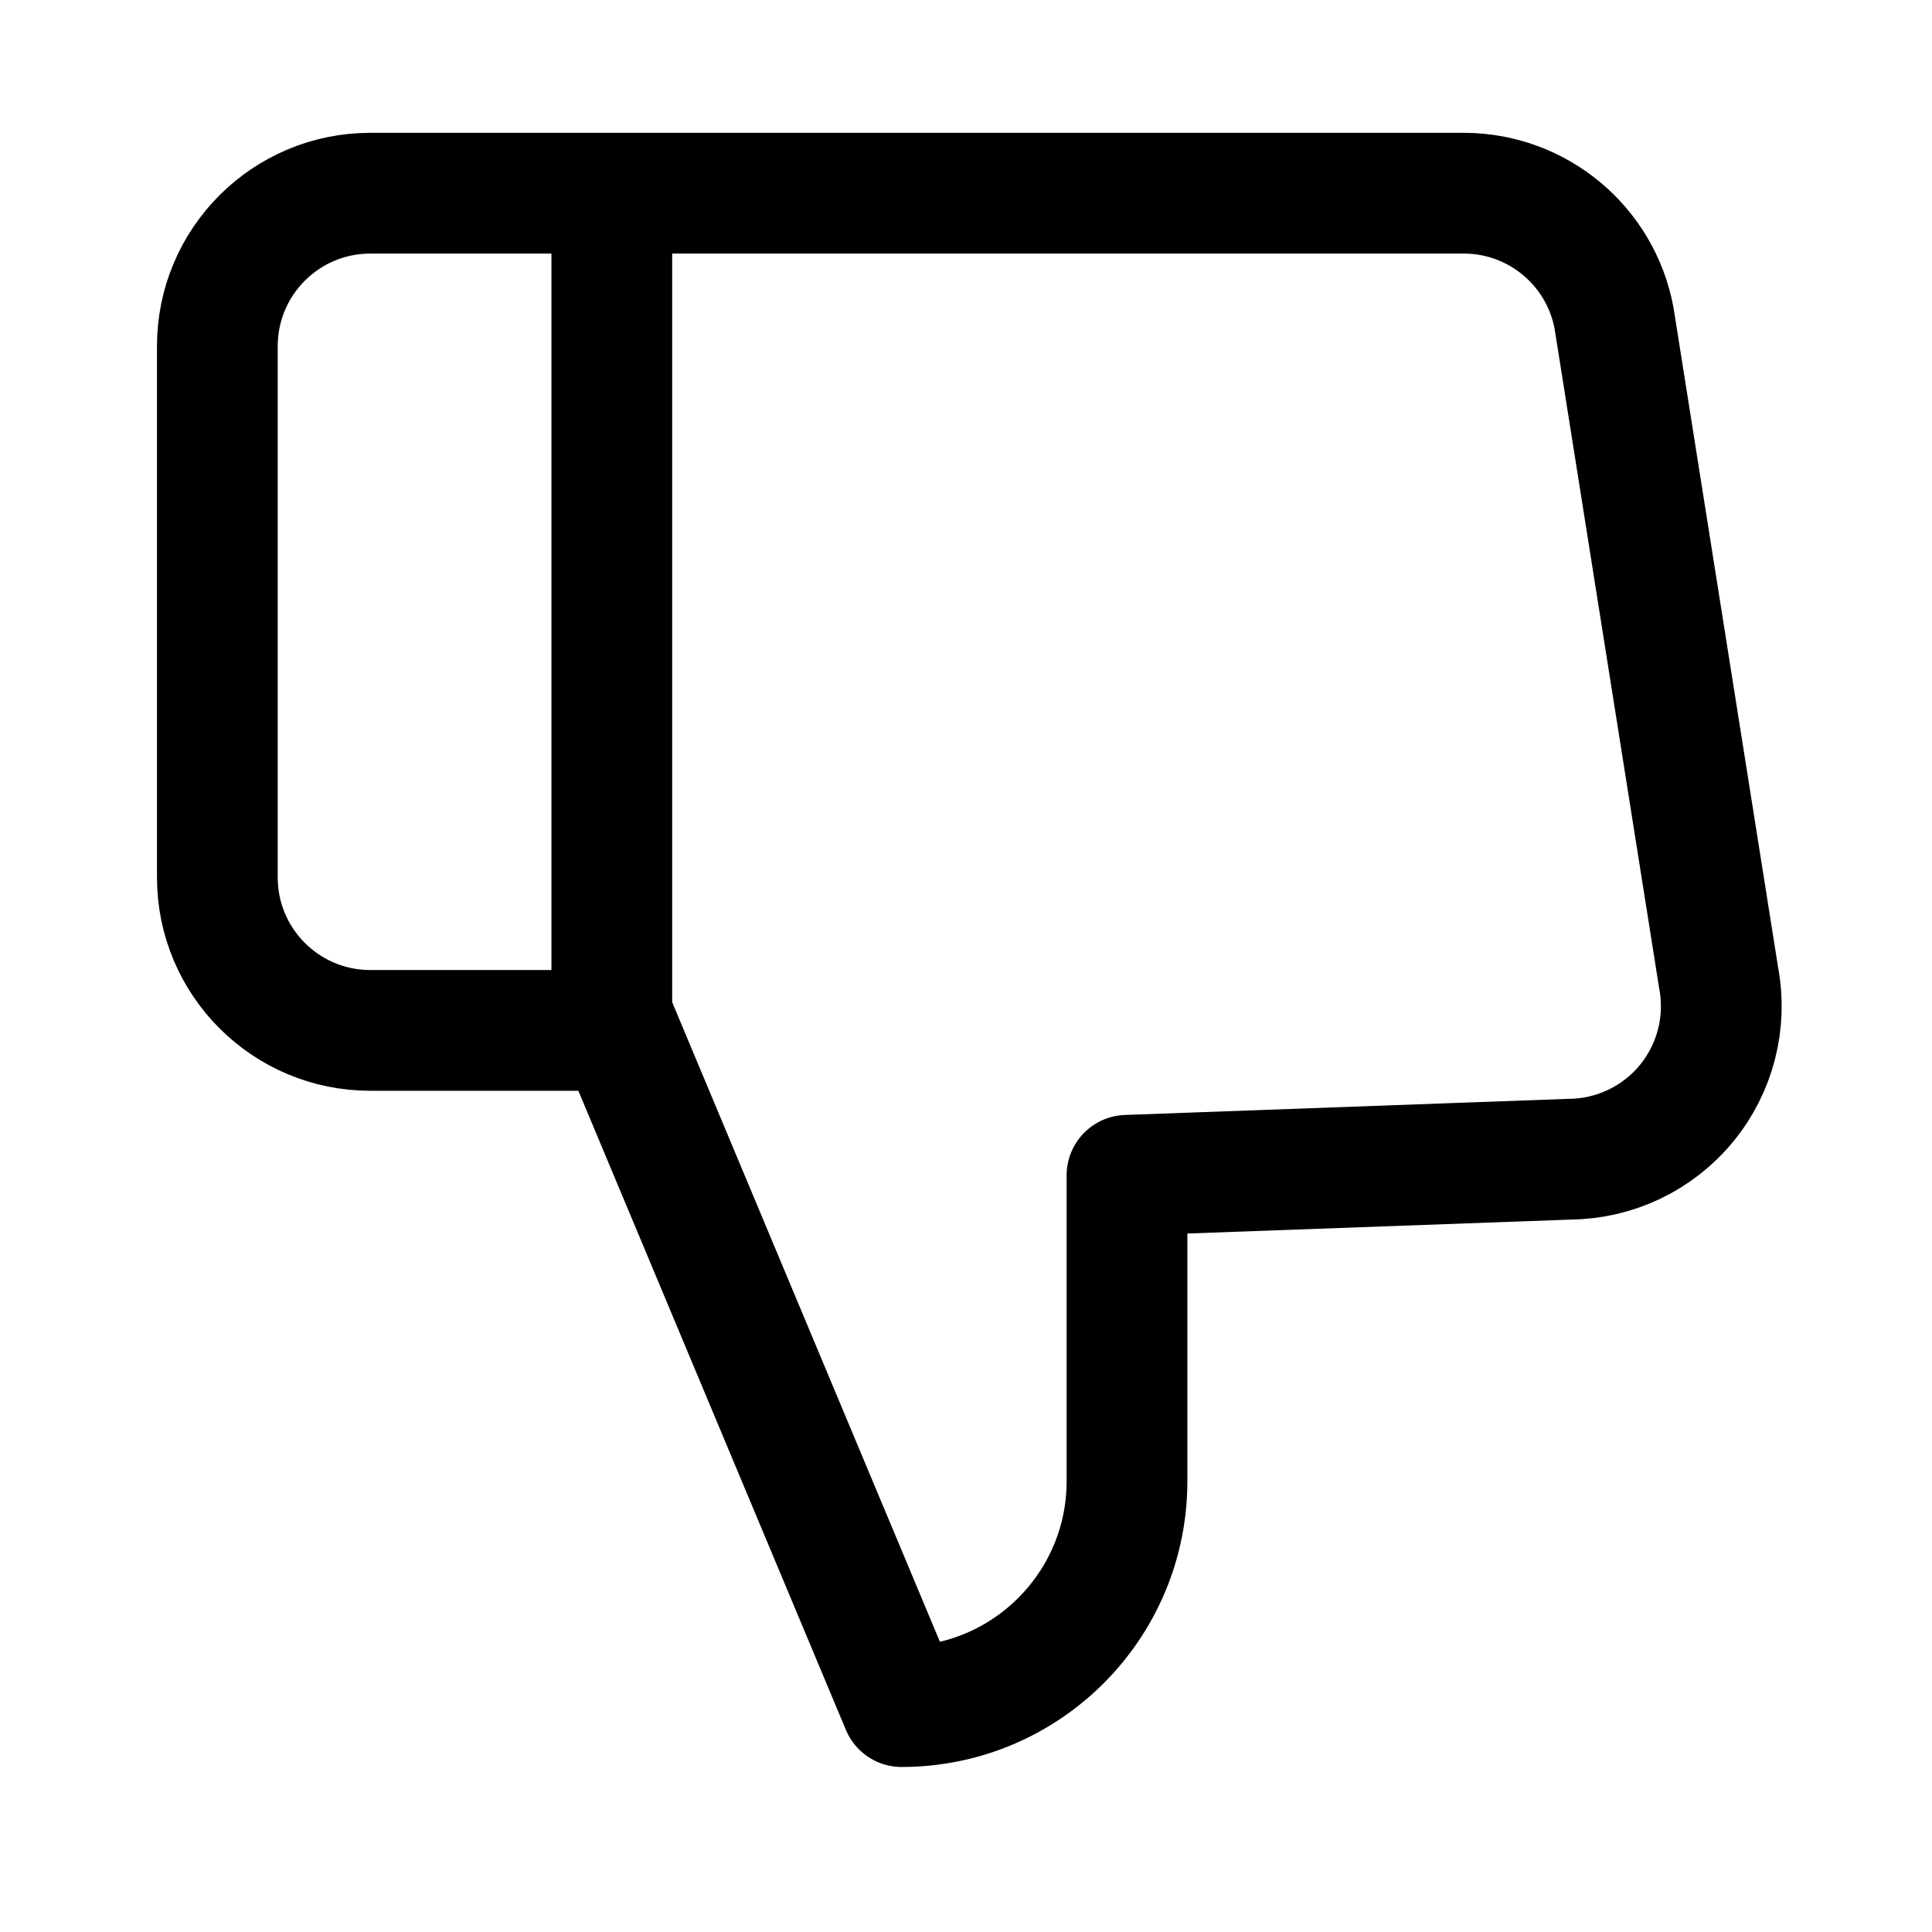
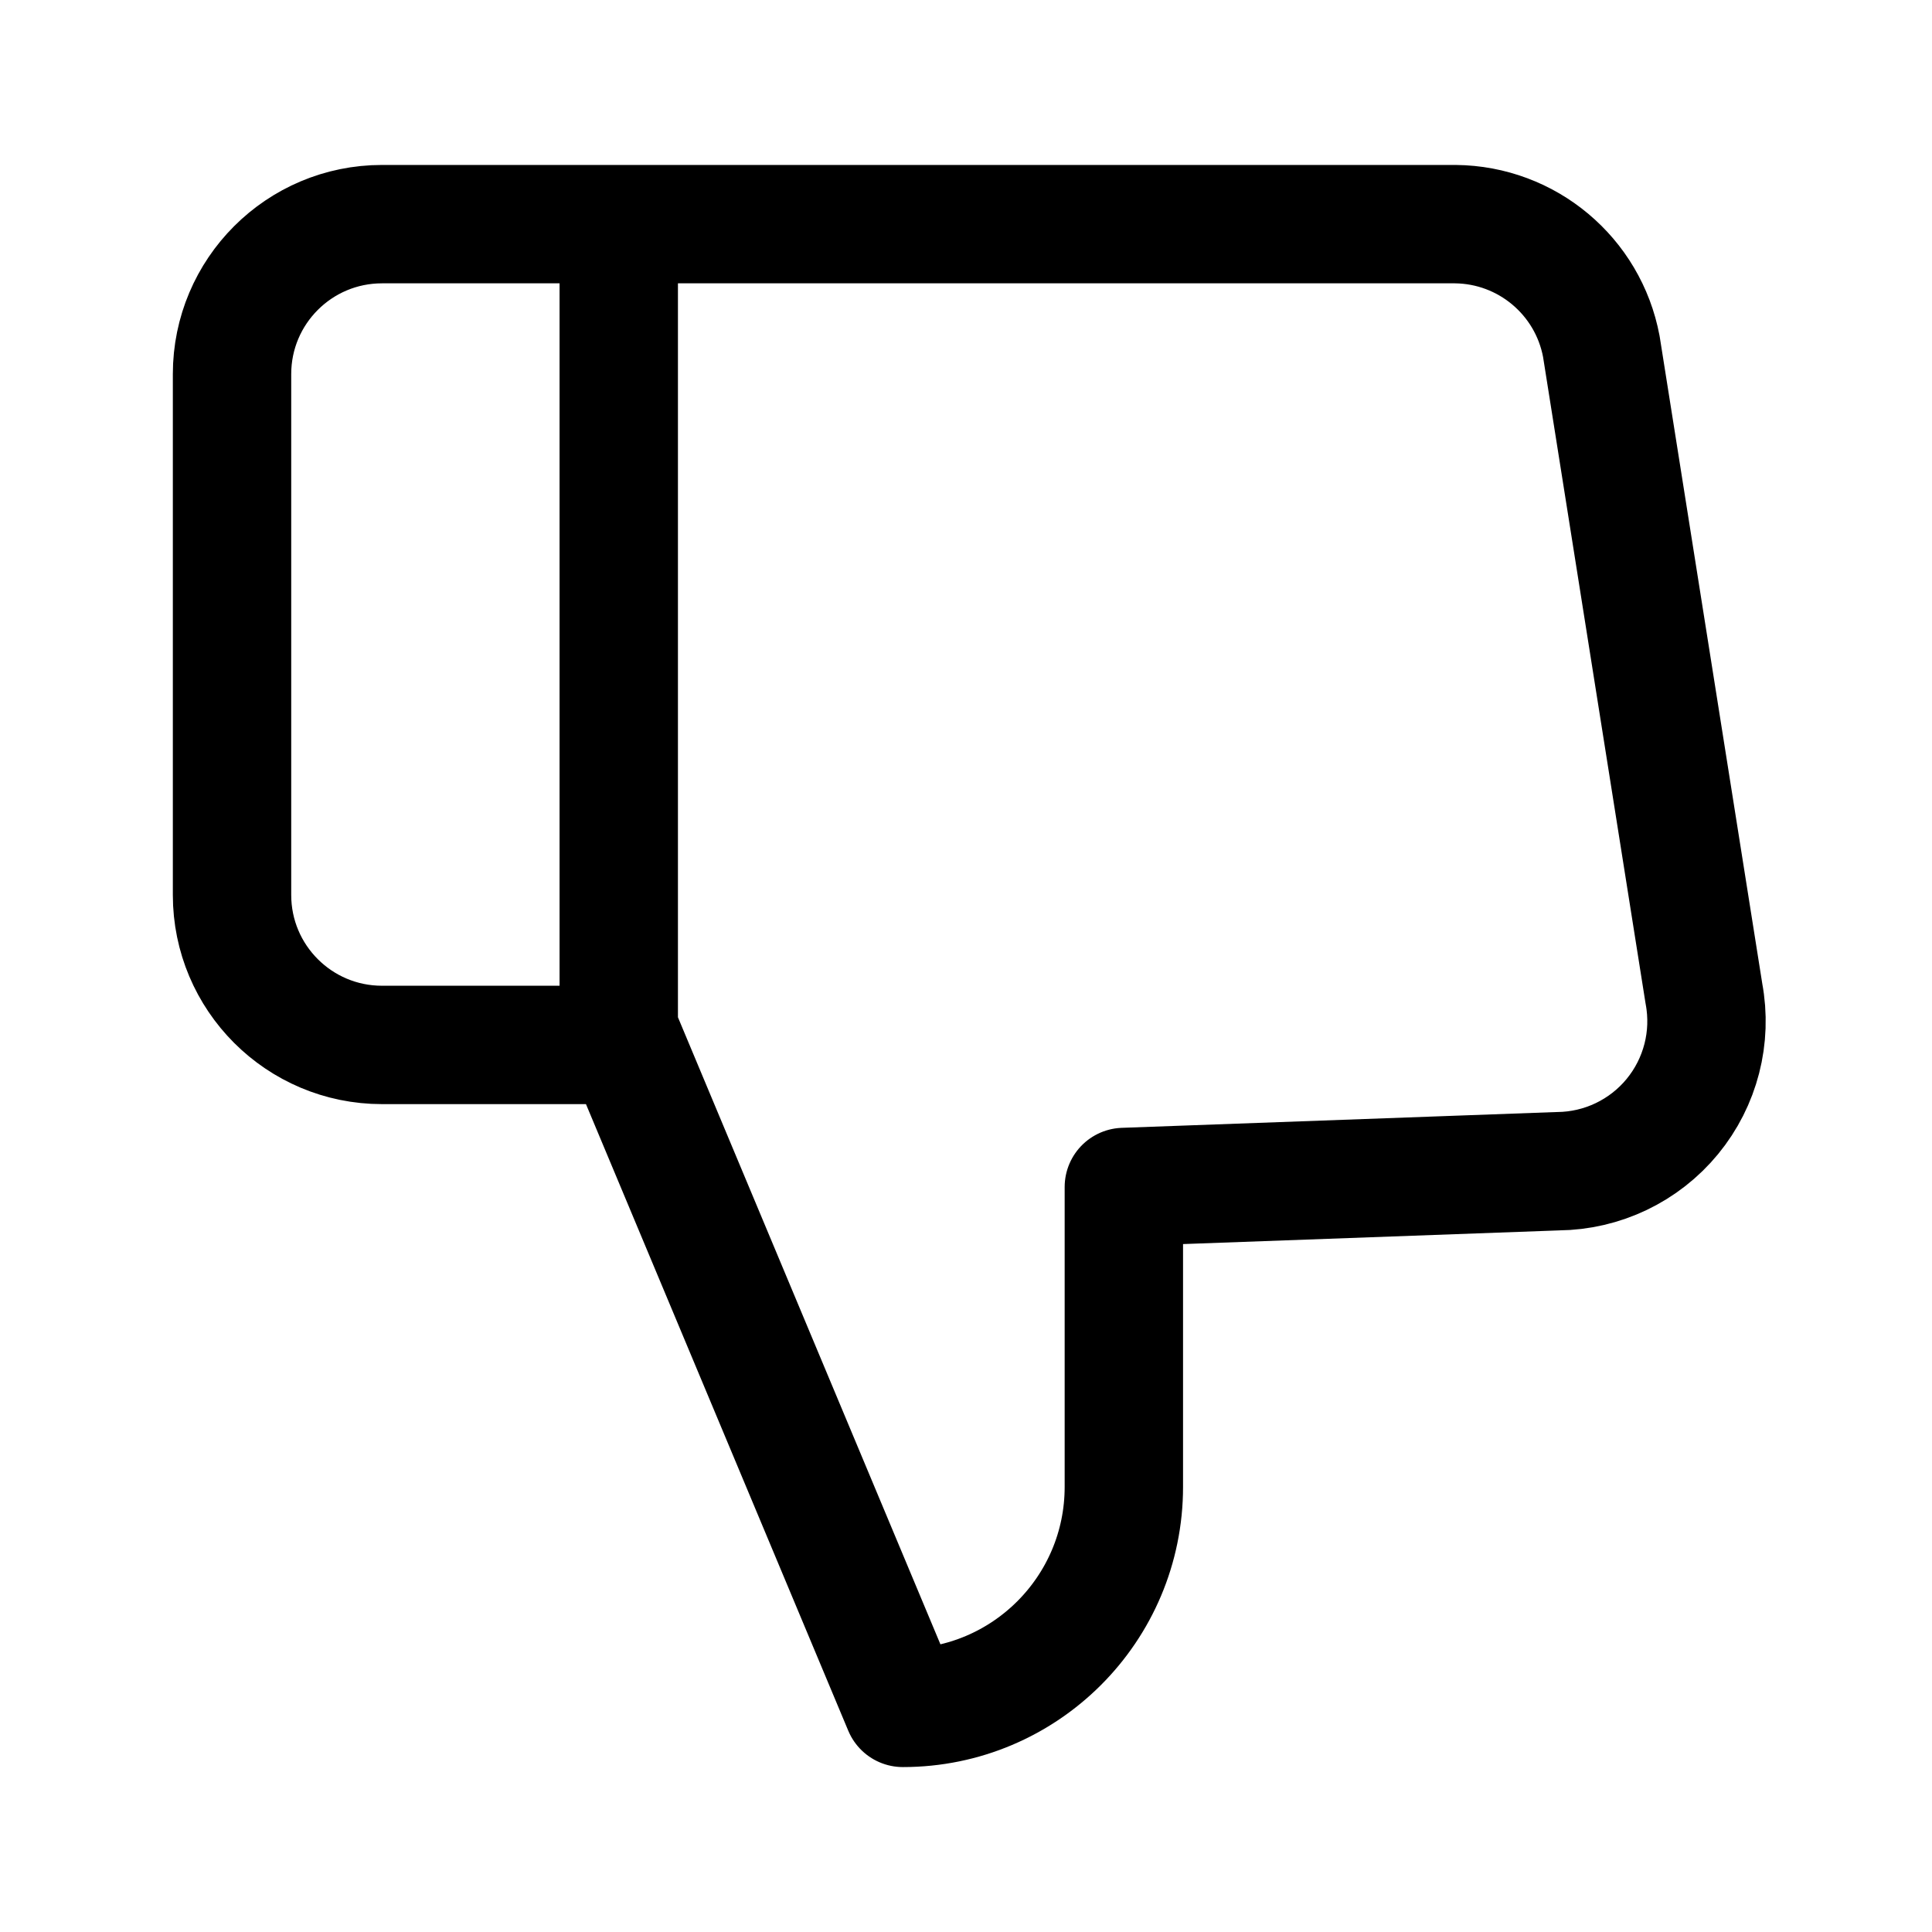
<svg xmlns="http://www.w3.org/2000/svg" viewBox="0 0 24 24" fill="none" stroke="currentColor" stroke-width="1.5" stroke-linecap="round" stroke-linejoin="round" aria-hidden="true">
-   <path d="M14 9.4V5.6a2.8 2.8 0 0 0-2.8-2.8L7.6 11.4v10.2h10.6a1.9 1.9 0 0 0 1.85-1.55l1.3-8.2a1.9 1.9 0 0 0-1.85-2.25zM7.6 21.6H4.6a1.9 1.9 0 0 1-1.9-1.9v-6.6a1.9 1.9 0 0 1 1.9-1.9h3" transform="translate(0 24) scale(1 -1)" />
+   <path d="M14 9.4V5.6a2.8 2.8 0 0 0-2.8-2.8L7.6 11.4v10.2h10.6a1.9 1.9 0 0 0 1.85-1.55l1.3-8.2a1.9 1.9 0 0 0-1.85-2.25zM7.6 21.6H4.6a1.9 1.9 0 0 1-1.9-1.9v-6.6a1.9 1.9 0 0 1 1.9-1.9h3" transform="translate(0.2353 0.4314) scale(0.9804) translate(0 24) scale(1 -1)" />
</svg>
